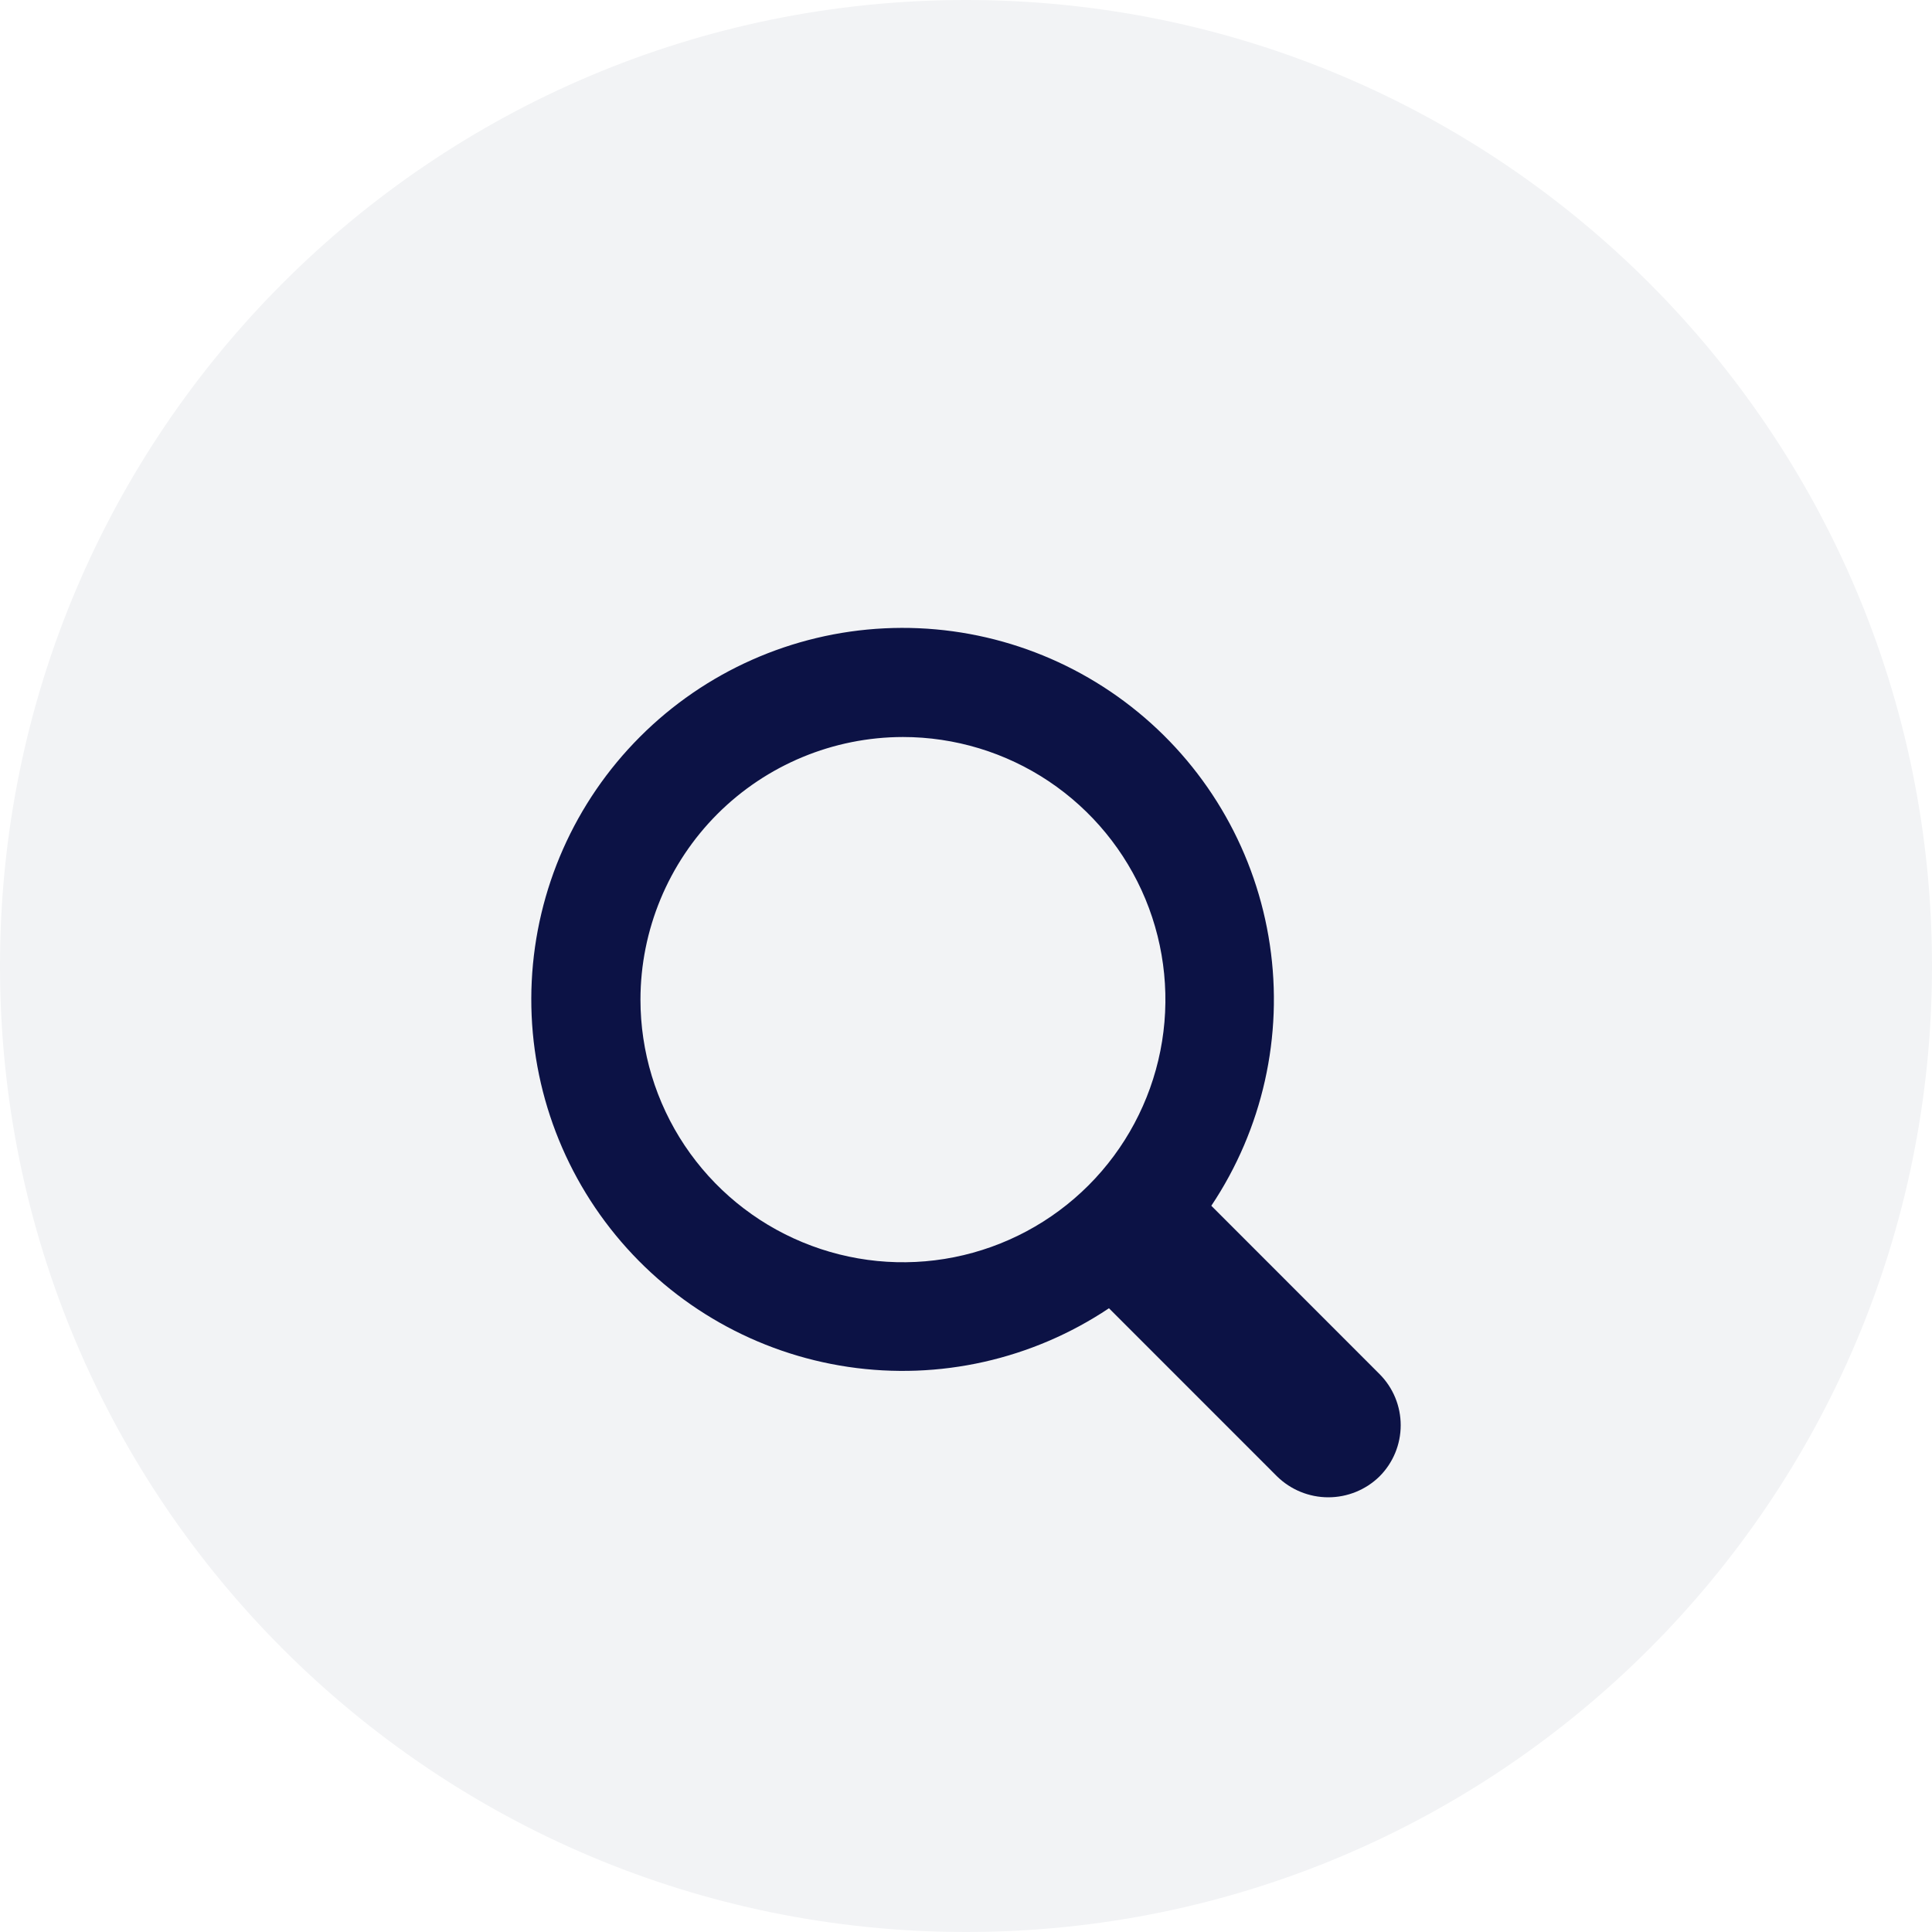
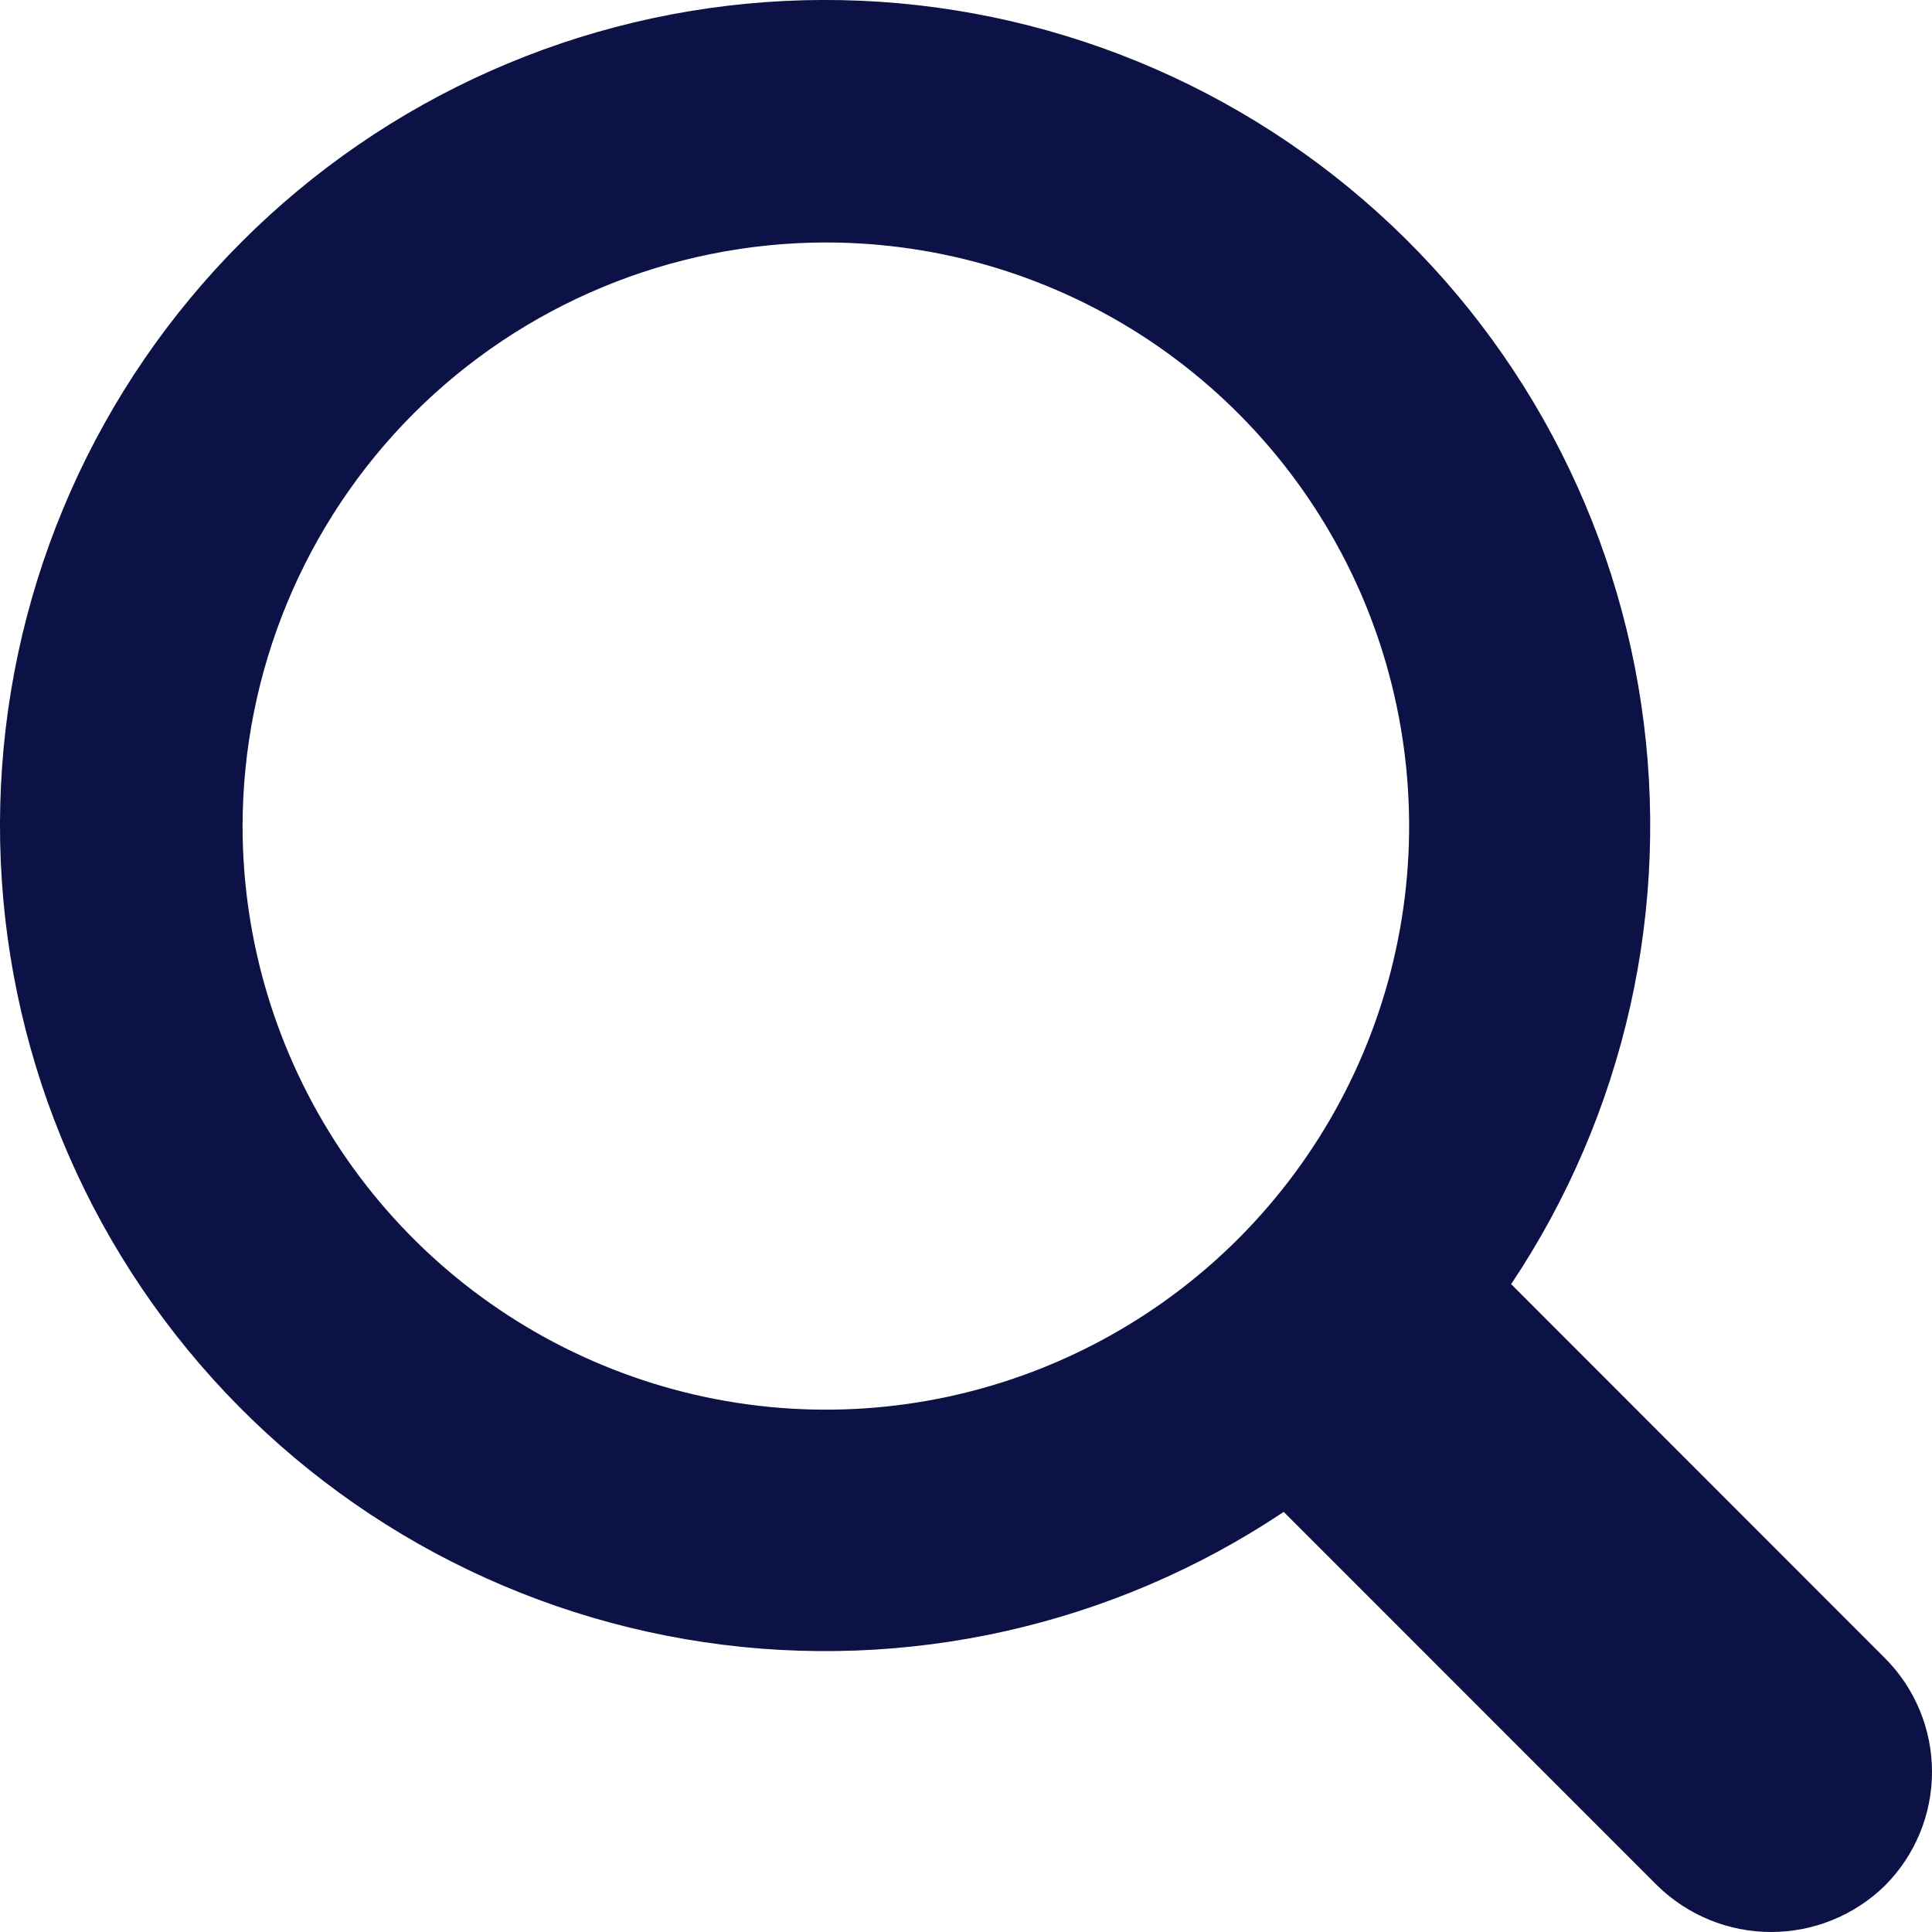
- <svg xmlns="http://www.w3.org/2000/svg" width="40" height="40" viewBox="0 0 40 40" fill="none">
-   <rect width="40" height="40" rx="20" fill="#F2F3F5" />
-   <path d="M28.561 28.448L25.079 24.964C26.14 23.376 26.572 21.451 26.291 19.562C26.011 17.673 25.039 15.956 23.563 14.745C22.088 13.534 20.215 12.915 18.309 13.009C16.403 13.103 14.6 13.903 13.251 15.254C11.901 16.604 11.102 18.409 11.009 20.316C10.916 22.223 11.535 24.096 12.746 25.572C13.957 27.048 15.673 28.02 17.561 28.3C19.449 28.58 21.373 28.147 22.96 27.086L26.441 30.568C26.725 30.845 27.105 31 27.501 31C27.897 31 28.278 30.845 28.561 30.568C28.842 30.287 29 29.906 29 29.508C29 29.11 28.842 28.729 28.561 28.448ZM18.694 15.259C19.769 15.259 20.82 15.578 21.713 16.175C22.607 16.773 23.303 17.622 23.715 18.615C24.126 19.609 24.234 20.702 24.024 21.757C23.814 22.811 23.297 23.78 22.537 24.541C21.777 25.301 20.808 25.819 19.754 26.029C18.7 26.239 17.608 26.131 16.615 25.719C15.622 25.308 14.773 24.611 14.176 23.717C13.579 22.823 13.26 21.771 13.26 20.696C13.261 19.255 13.835 17.872 14.853 16.853C15.872 15.834 17.253 15.261 18.694 15.259Z" fill="#0C1245" />
+ <svg xmlns="http://www.w3.org/2000/svg" width="18" height="18" viewBox="0 0 18 18" fill="none">
+   <path d="M17.561 15.448L14.079 11.964C15.14 10.376 15.572 8.451 15.291 6.562C15.011 4.673 14.039 2.956 12.563 1.745C11.088 0.534 9.215 -0.085 7.309 0.009C5.403 0.103 3.6 0.903 2.251 2.254C0.901 3.604 0.102 5.408 0.009 7.316C-0.084 9.223 0.535 11.097 1.746 12.572C2.957 14.048 4.673 15.02 6.561 15.3C8.449 15.58 10.373 15.147 11.96 14.086L15.441 17.568C15.725 17.845 16.105 18 16.501 18C16.897 18 17.278 17.845 17.561 17.568C17.842 17.287 18 16.906 18 16.508C18 16.11 17.842 15.729 17.561 15.448ZM7.694 2.259C8.769 2.259 9.82 2.578 10.713 3.175C11.607 3.773 12.303 4.622 12.715 5.615C13.126 6.609 13.234 7.702 13.024 8.757C12.814 9.812 12.297 10.78 11.537 11.541C10.777 12.301 9.808 12.819 8.754 13.029C7.7 13.239 6.608 13.131 5.615 12.719C4.622 12.308 3.773 11.611 3.176 10.717C2.579 9.823 2.26 8.771 2.26 7.696C2.262 6.255 2.835 4.873 3.853 3.853C4.872 2.834 6.253 2.261 7.694 2.259Z" fill="#0C1245" />
</svg>
